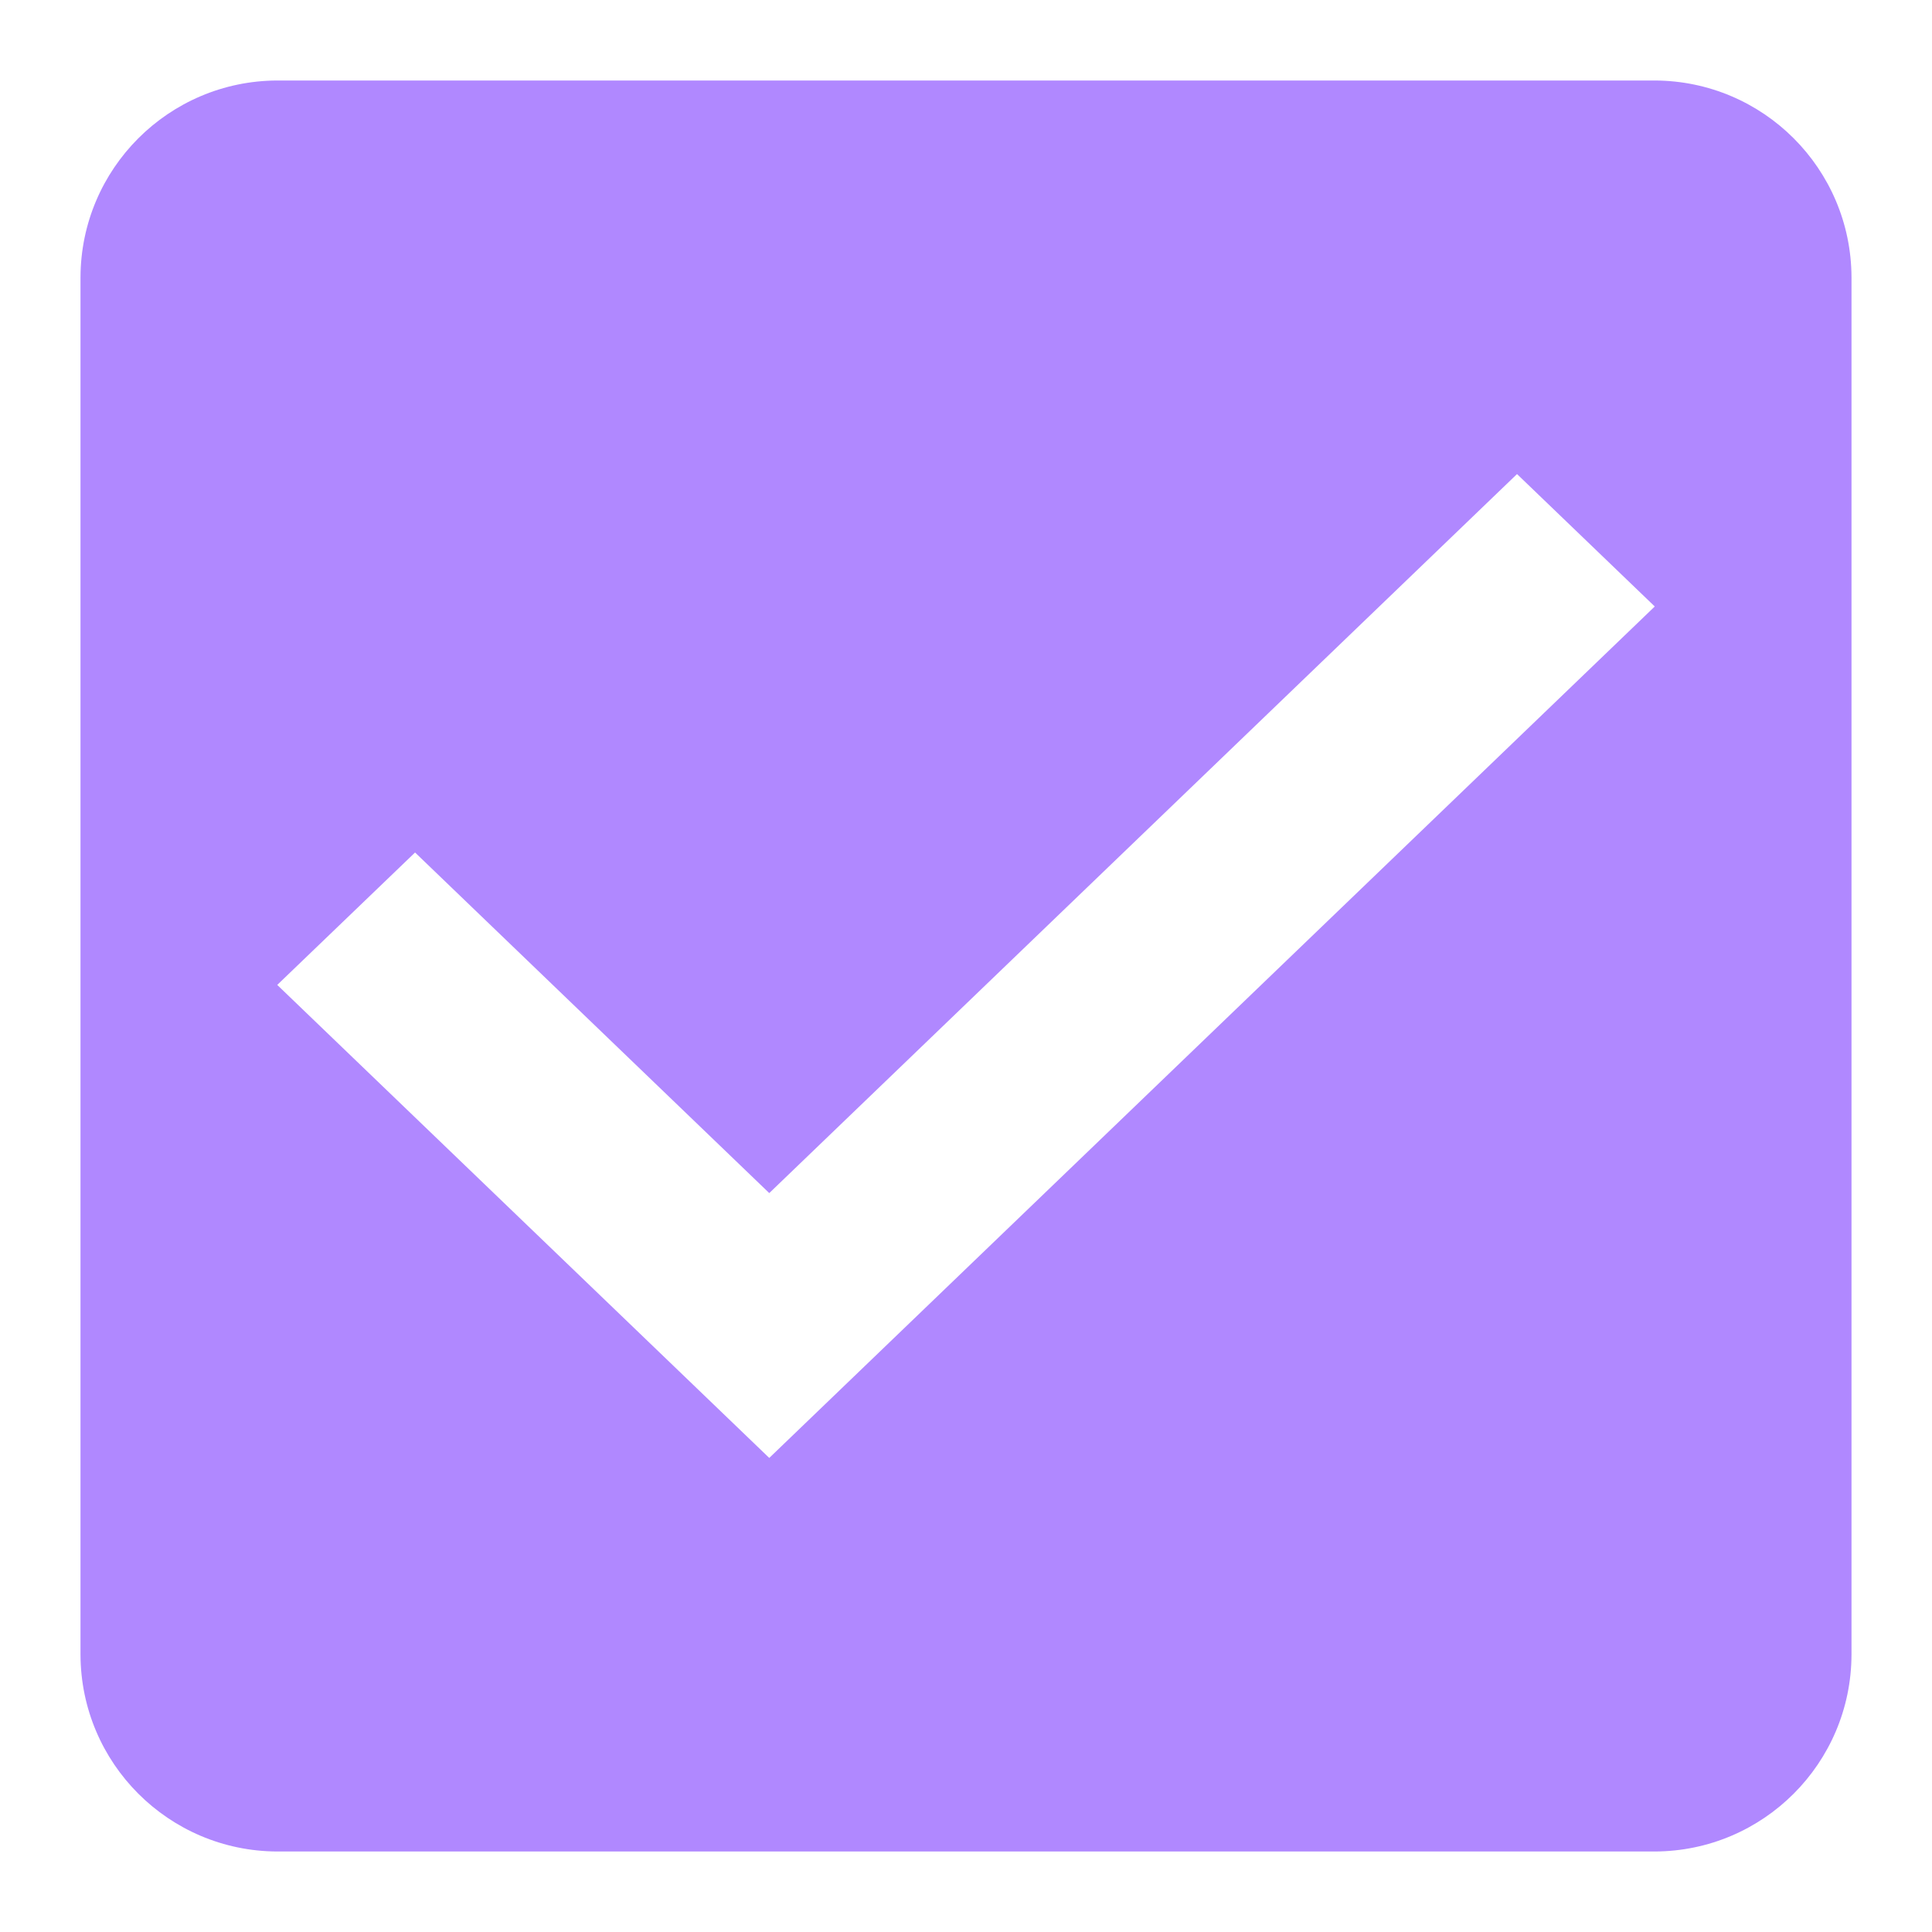
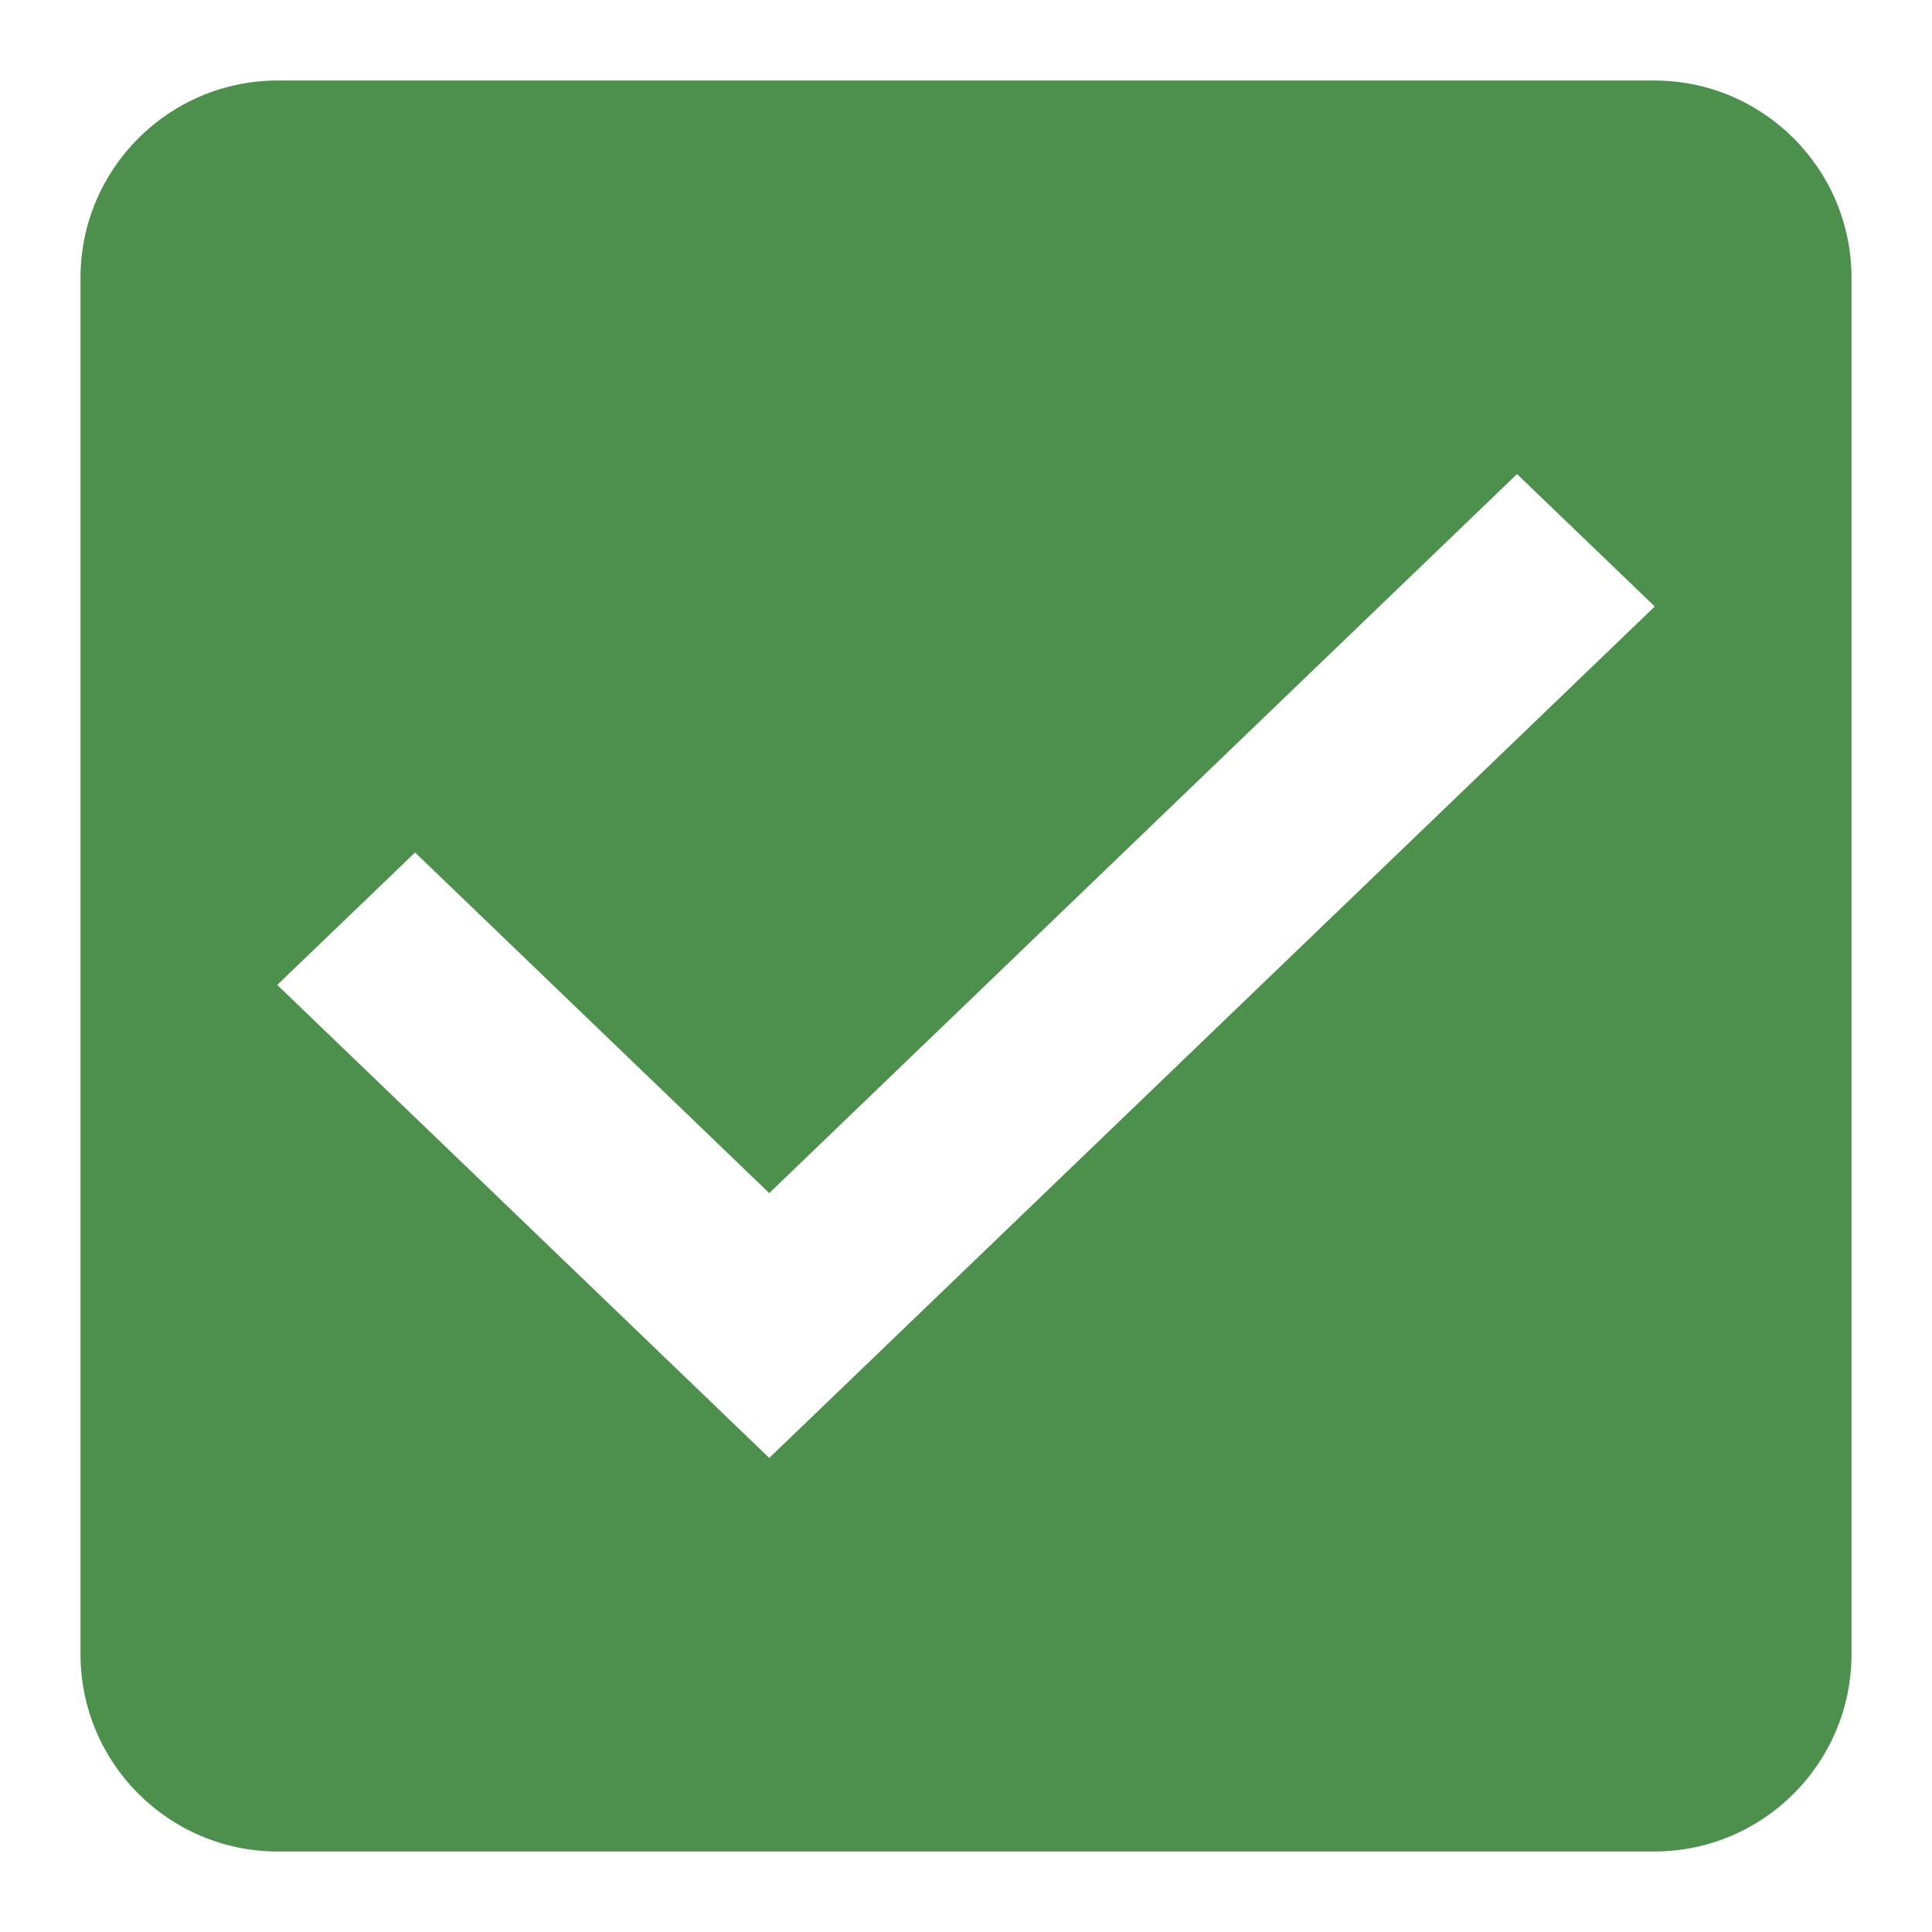
- <svg xmlns="http://www.w3.org/2000/svg" width="24" height="24" viewBox="0 0 24 24" shape-rendering="geometricPrecision">
-   <defs>
-     <style type="text/css">
+ <svg xmlns="http://www.w3.org/2000/svg" width="24" height="24" viewBox="0 0 24 24" shape-rendering="geometricPrecision" version="1.1" id="svg18027">
+   <defs id="defs18021">
+     <style type="text/css" id="style18019">
            .cls-1{fill:#b088ff;fill-rule:evenodd}.cls-2{fill:none}
        </style>
  </defs>
-   <g id="check_active" transform="translate(-290 -244)">
-     <g id="Group_8199" data-name="Group 8199" transform="translate(291 245)">
-       <path id="check_on_light" d="M22.556 3H5.444A2.452 2.452 0 0 0 3 5.444v17.112A2.452 2.452 0 0 0 5.444 25h17.112A2.452 2.452 0 0 0 25 22.556V5.444A2.452 2.452 0 0 0 22.556 3zm-11 17.111l-6.112-5.876 1.712-1.645 4.4 4.231 9.289-8.932 1.711 1.645-11 10.577z" class="cls-1" transform="translate(-3 -3)" />
+   <g id="check_active" transform="translate(-290,-244)">
+     <g id="Group_8199" data-name="Group 8199" transform="translate(291,245)">
+       <path id="check_on_light" d="M 22.556,3 H 5.444 A 2.452,2.452 0 0 0 3,5.444 V 22.556 A 2.452,2.452 0 0 0 5.444,25 H 22.556 A 2.452,2.452 0 0 0 25,22.556 V 5.444 A 2.452,2.452 0 0 0 22.556,3 Z m -11,17.111 -6.112,-5.876 1.712,-1.645 4.4,4.231 9.289,-8.932 1.711,1.645 z" class="cls-1" transform="translate(-3,-3)" style="fill:#4d904d;fill-rule:evenodd;fill-opacity:1" />
    </g>
-     <path id="Rectangle_4538" d="M0 0h24v24H0z" class="cls-2" data-name="Rectangle 4538" transform="translate(290 244)" />
+     <path id="Rectangle_4538" d="M 0,0 H 24 V 24 H 0 Z" class="cls-2" data-name="Rectangle 4538" transform="translate(290,244)" style="fill:none" />
  </g>
</svg>
